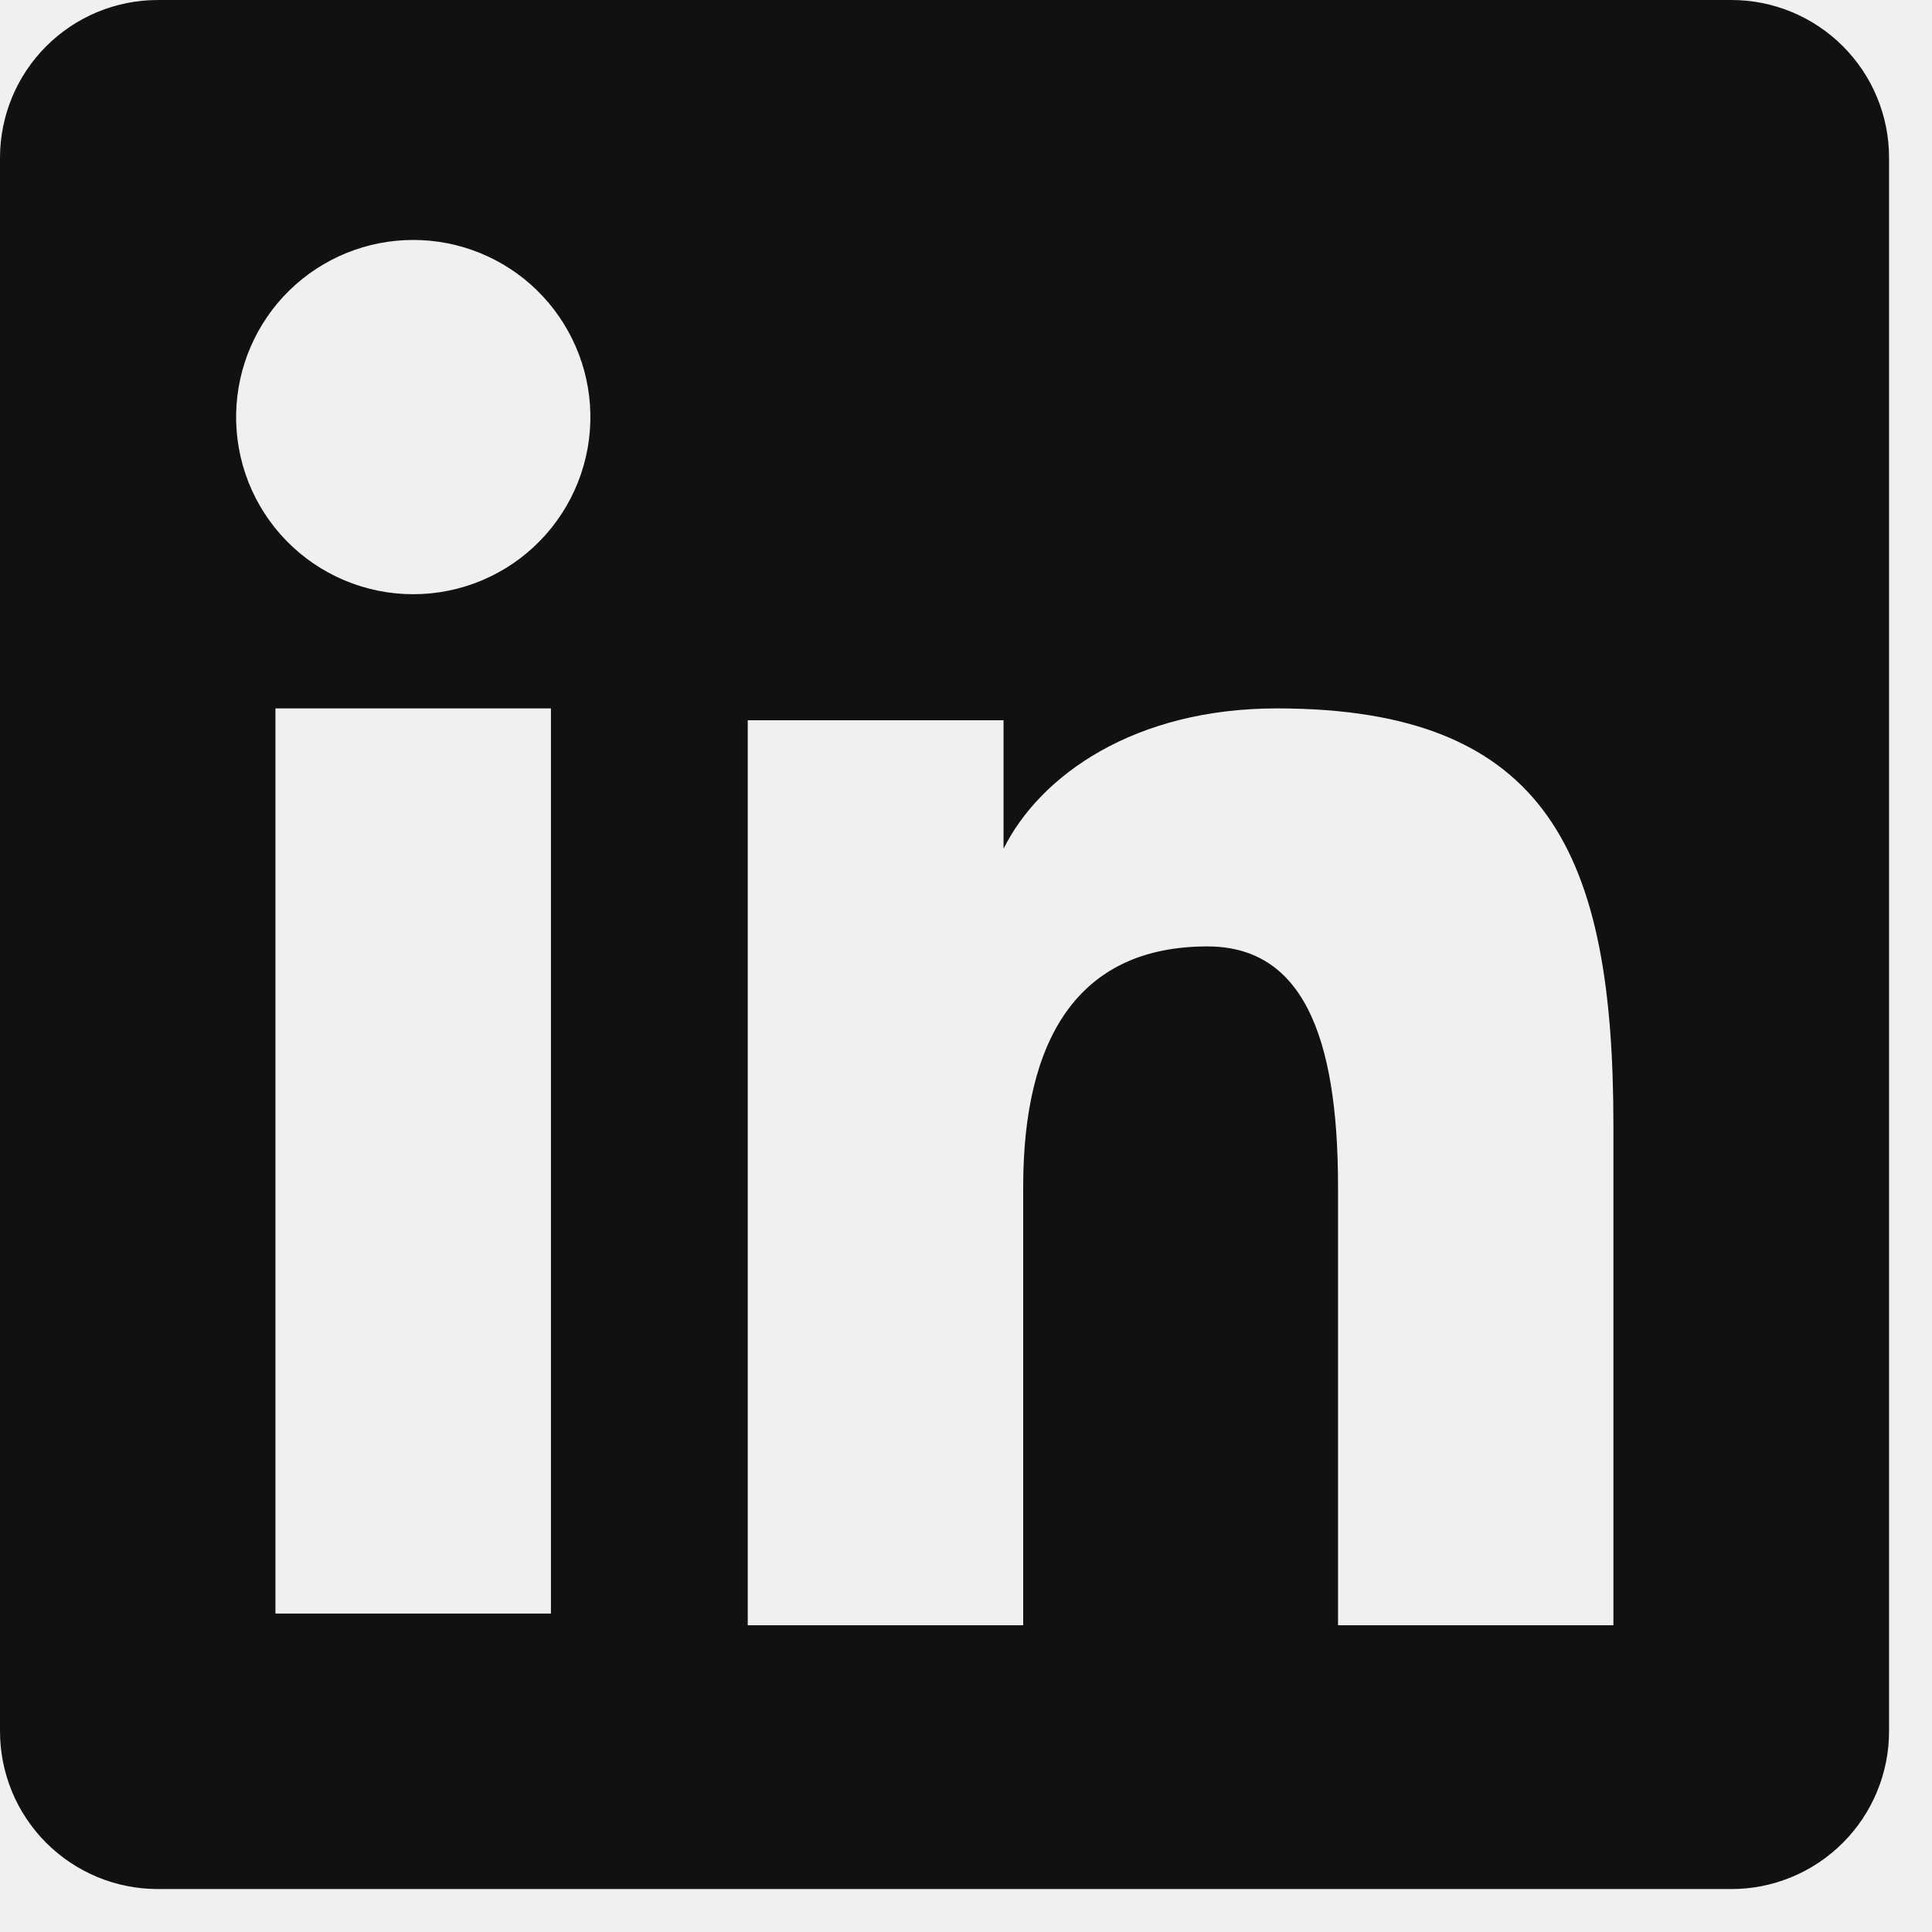
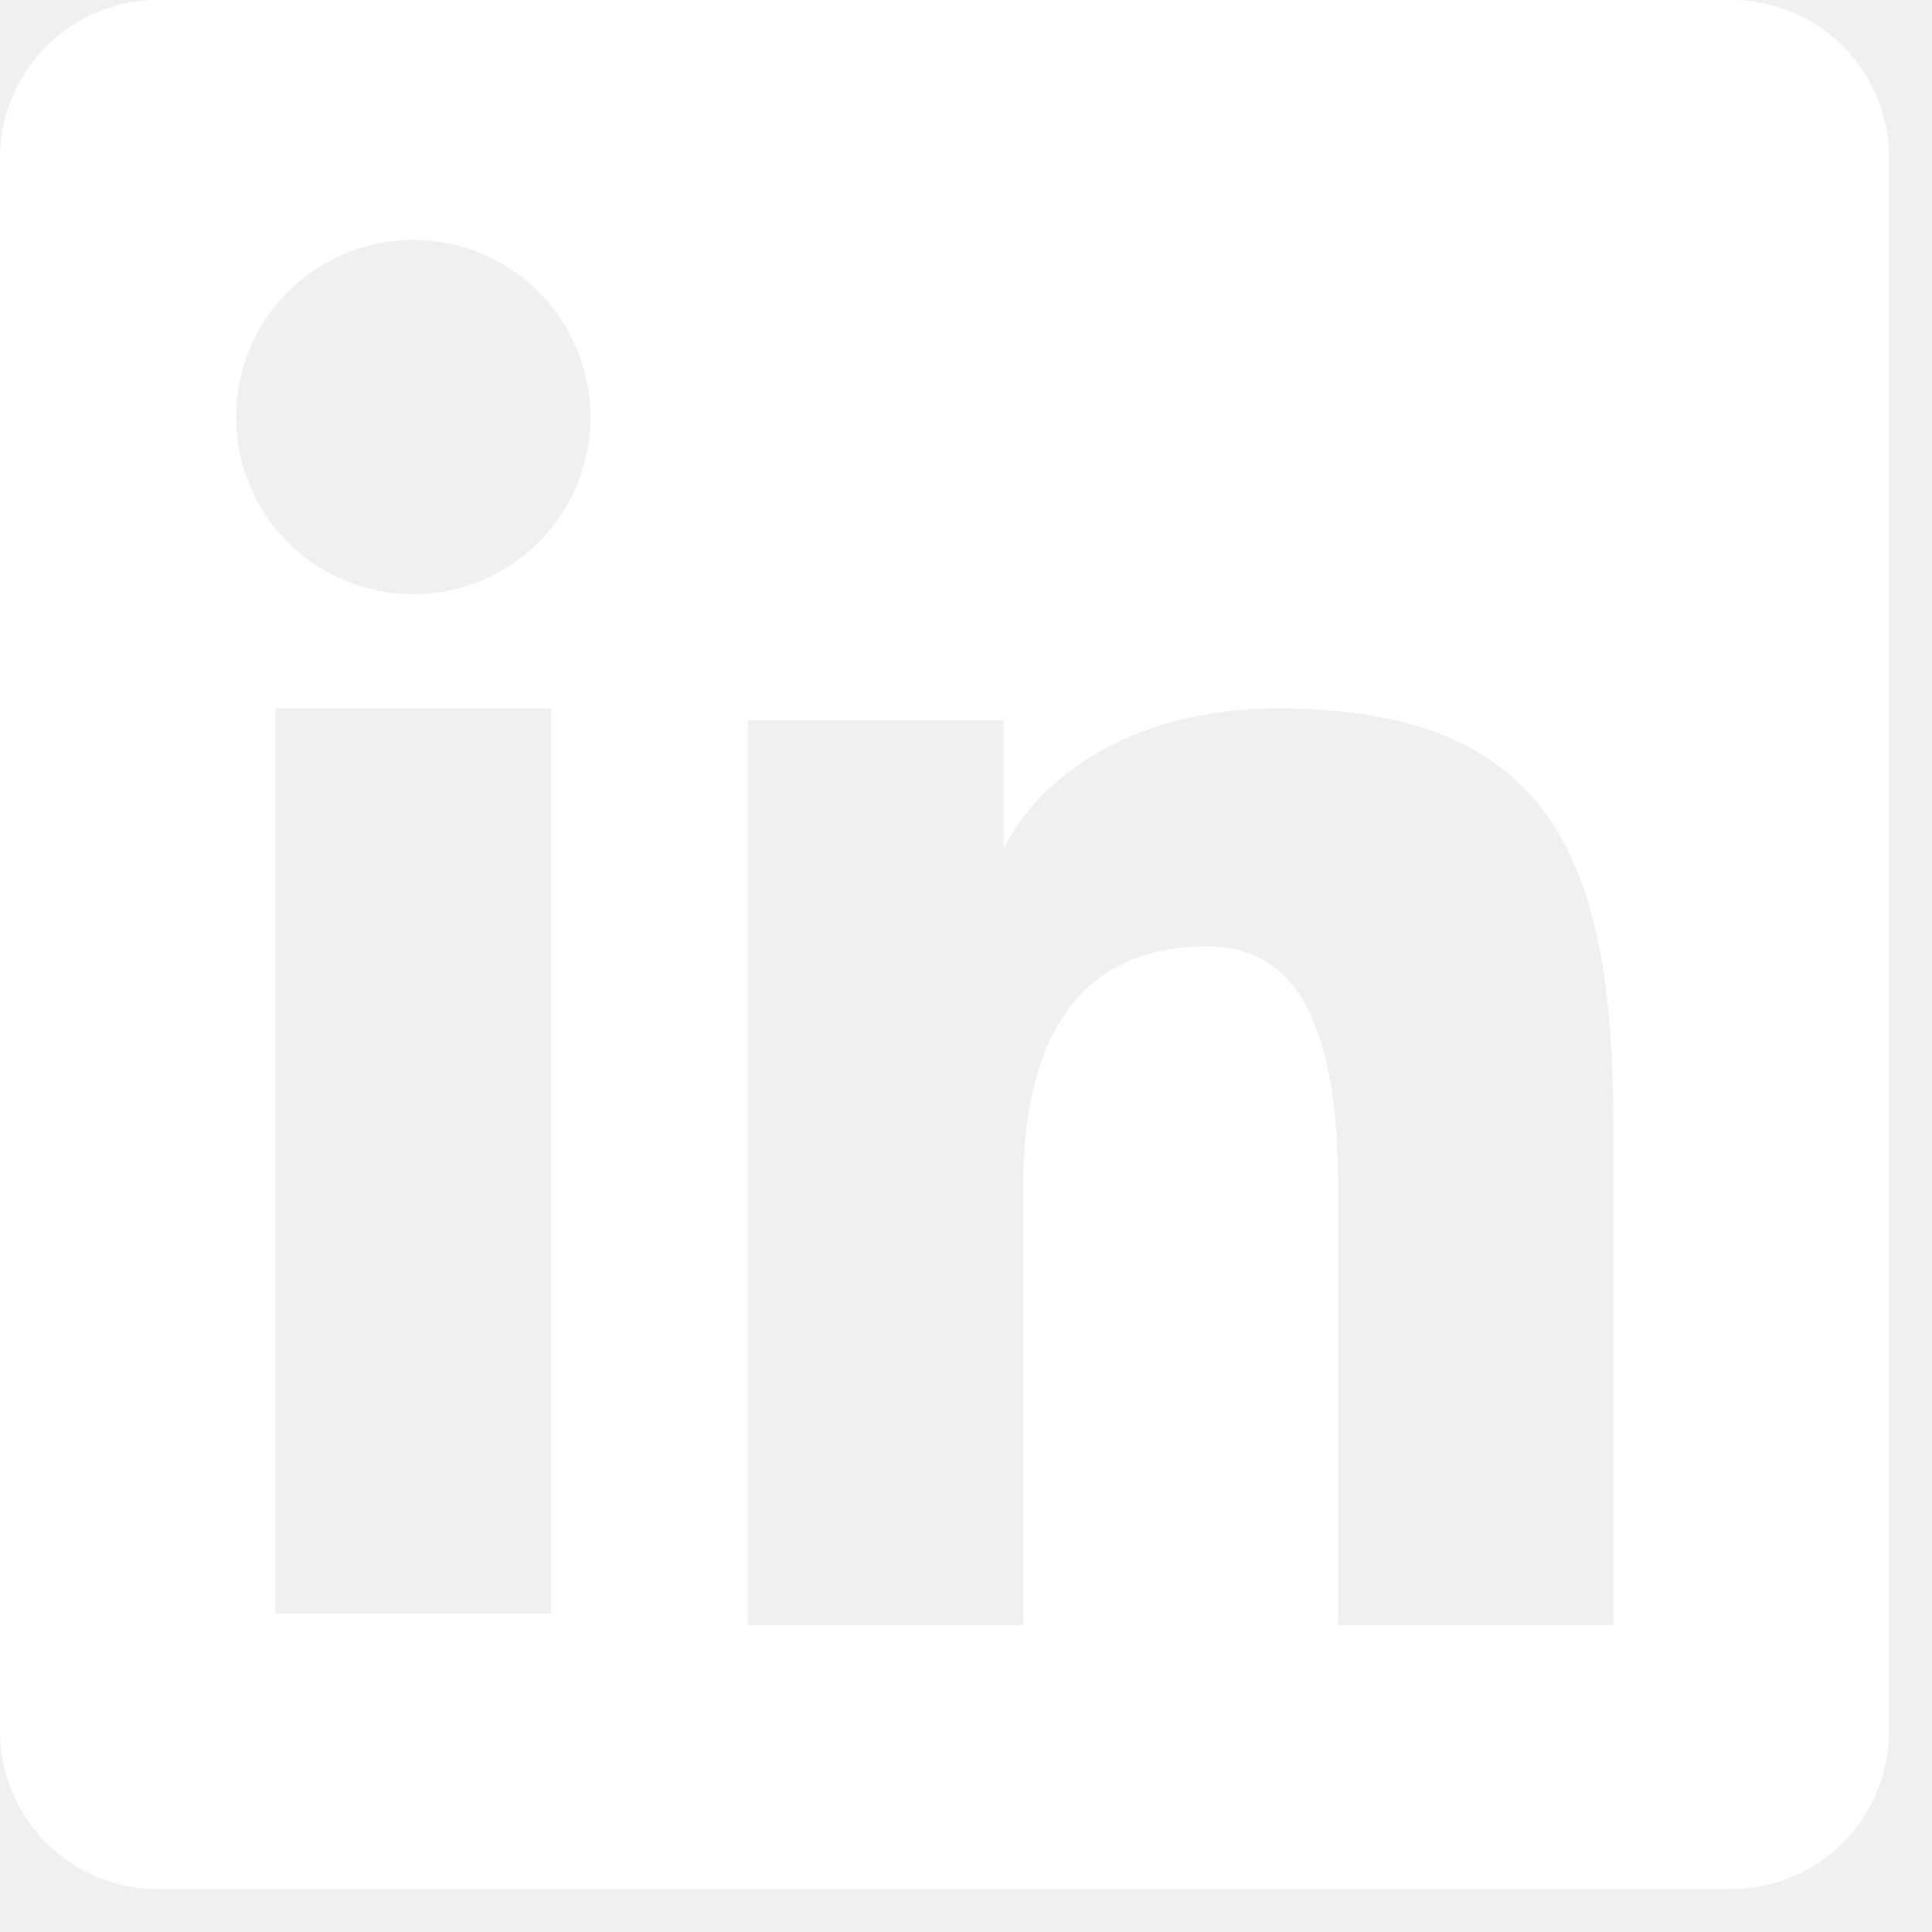
- <svg xmlns="http://www.w3.org/2000/svg" width="30" height="30" viewBox="0 0 30 30" fill="none">
-   <path fill-rule="evenodd" clip-rule="evenodd" d="M3.62746e-07 2.451C3.62746e-07 1.801 0.258 1.177 0.718 0.718C1.177 0.258 1.801 3.26708e-06 2.451 3.26708e-06H26.88C27.202 -0.001 27.521 0.062 27.819 0.185C28.117 0.308 28.387 0.489 28.615 0.716C28.843 0.944 29.024 1.214 29.147 1.512C29.27 1.81 29.334 2.129 29.333 2.451V26.88C29.334 27.202 29.27 27.521 29.147 27.819C29.024 28.117 28.844 28.387 28.616 28.615C28.388 28.843 28.118 29.024 27.82 29.147C27.523 29.27 27.203 29.334 26.881 29.333H2.451C2.129 29.333 1.81 29.27 1.513 29.147C1.215 29.023 0.945 28.843 0.717 28.615C0.49 28.387 0.309 28.117 0.186 27.82C0.063 27.522 -0 27.203 3.62746e-07 26.881V2.451ZM11.611 11.184H15.583V13.179C16.156 12.032 17.623 11 19.827 11C24.052 11 25.053 13.284 25.053 17.475V25.237H20.777V18.429C20.777 16.043 20.204 14.696 18.748 14.696C16.728 14.696 15.888 16.148 15.888 18.429V25.237H11.611V11.184ZM4.277 25.055H8.555V11H4.277V25.053V25.055ZM9.167 6.416C9.175 6.782 9.11 7.146 8.975 7.487C8.84 7.828 8.639 8.138 8.383 8.4C8.127 8.662 7.821 8.87 7.483 9.012C7.146 9.154 6.783 9.227 6.417 9.227C6.05 9.227 5.688 9.154 5.35 9.012C5.012 8.87 4.707 8.662 4.45 8.4C4.194 8.138 3.993 7.828 3.858 7.487C3.724 7.146 3.659 6.782 3.667 6.416C3.683 5.697 3.979 5.013 4.493 4.51C5.007 4.007 5.698 3.726 6.417 3.726C7.136 3.726 7.826 4.007 8.34 4.51C8.854 5.013 9.151 5.697 9.167 6.416Z" fill="#111111" />
+ <svg xmlns="http://www.w3.org/2000/svg" width="32" height="32" viewBox="0 0 30 30" fill="none">
+   <path fill-rule="evenodd" clip-rule="evenodd" d="M3.62746e-07 2.451C3.62746e-07 1.801 0.258 1.177 0.718 0.718C1.177 0.258 1.801 3.26708e-06 2.451 3.26708e-06H26.88C27.202 -0.001 27.521 0.062 27.819 0.185C28.117 0.308 28.387 0.489 28.615 0.716C28.843 0.944 29.024 1.214 29.147 1.512C29.27 1.81 29.334 2.129 29.333 2.451V26.88C29.334 27.202 29.27 27.521 29.147 27.819C29.024 28.117 28.844 28.387 28.616 28.615C28.388 28.843 28.118 29.024 27.82 29.147C27.523 29.27 27.203 29.334 26.881 29.333H2.451C2.129 29.333 1.81 29.27 1.513 29.147C1.215 29.023 0.945 28.843 0.717 28.615C0.49 28.387 0.309 28.117 0.186 27.82C0.063 27.522 -0 27.203 3.62746e-07 26.881V2.451ZM11.611 11.184H15.583V13.179C16.156 12.032 17.623 11 19.827 11C24.052 11 25.053 13.284 25.053 17.475V25.237H20.777V18.429C20.777 16.043 20.204 14.696 18.748 14.696C16.728 14.696 15.888 16.148 15.888 18.429V25.237H11.611V11.184ZM4.277 25.055H8.555V11H4.277V25.053V25.055ZM9.167 6.416C9.175 6.782 9.11 7.146 8.975 7.487C8.84 7.828 8.639 8.138 8.383 8.4C8.127 8.662 7.821 8.87 7.483 9.012C7.146 9.154 6.783 9.227 6.417 9.227C6.05 9.227 5.688 9.154 5.35 9.012C5.012 8.87 4.707 8.662 4.45 8.4C4.194 8.138 3.993 7.828 3.858 7.487C3.724 7.146 3.659 6.782 3.667 6.416C3.683 5.697 3.979 5.013 4.493 4.51C5.007 4.007 5.698 3.726 6.417 3.726C7.136 3.726 7.826 4.007 8.34 4.51C8.854 5.013 9.151 5.697 9.167 6.416Z" fill="white" />
</svg>
